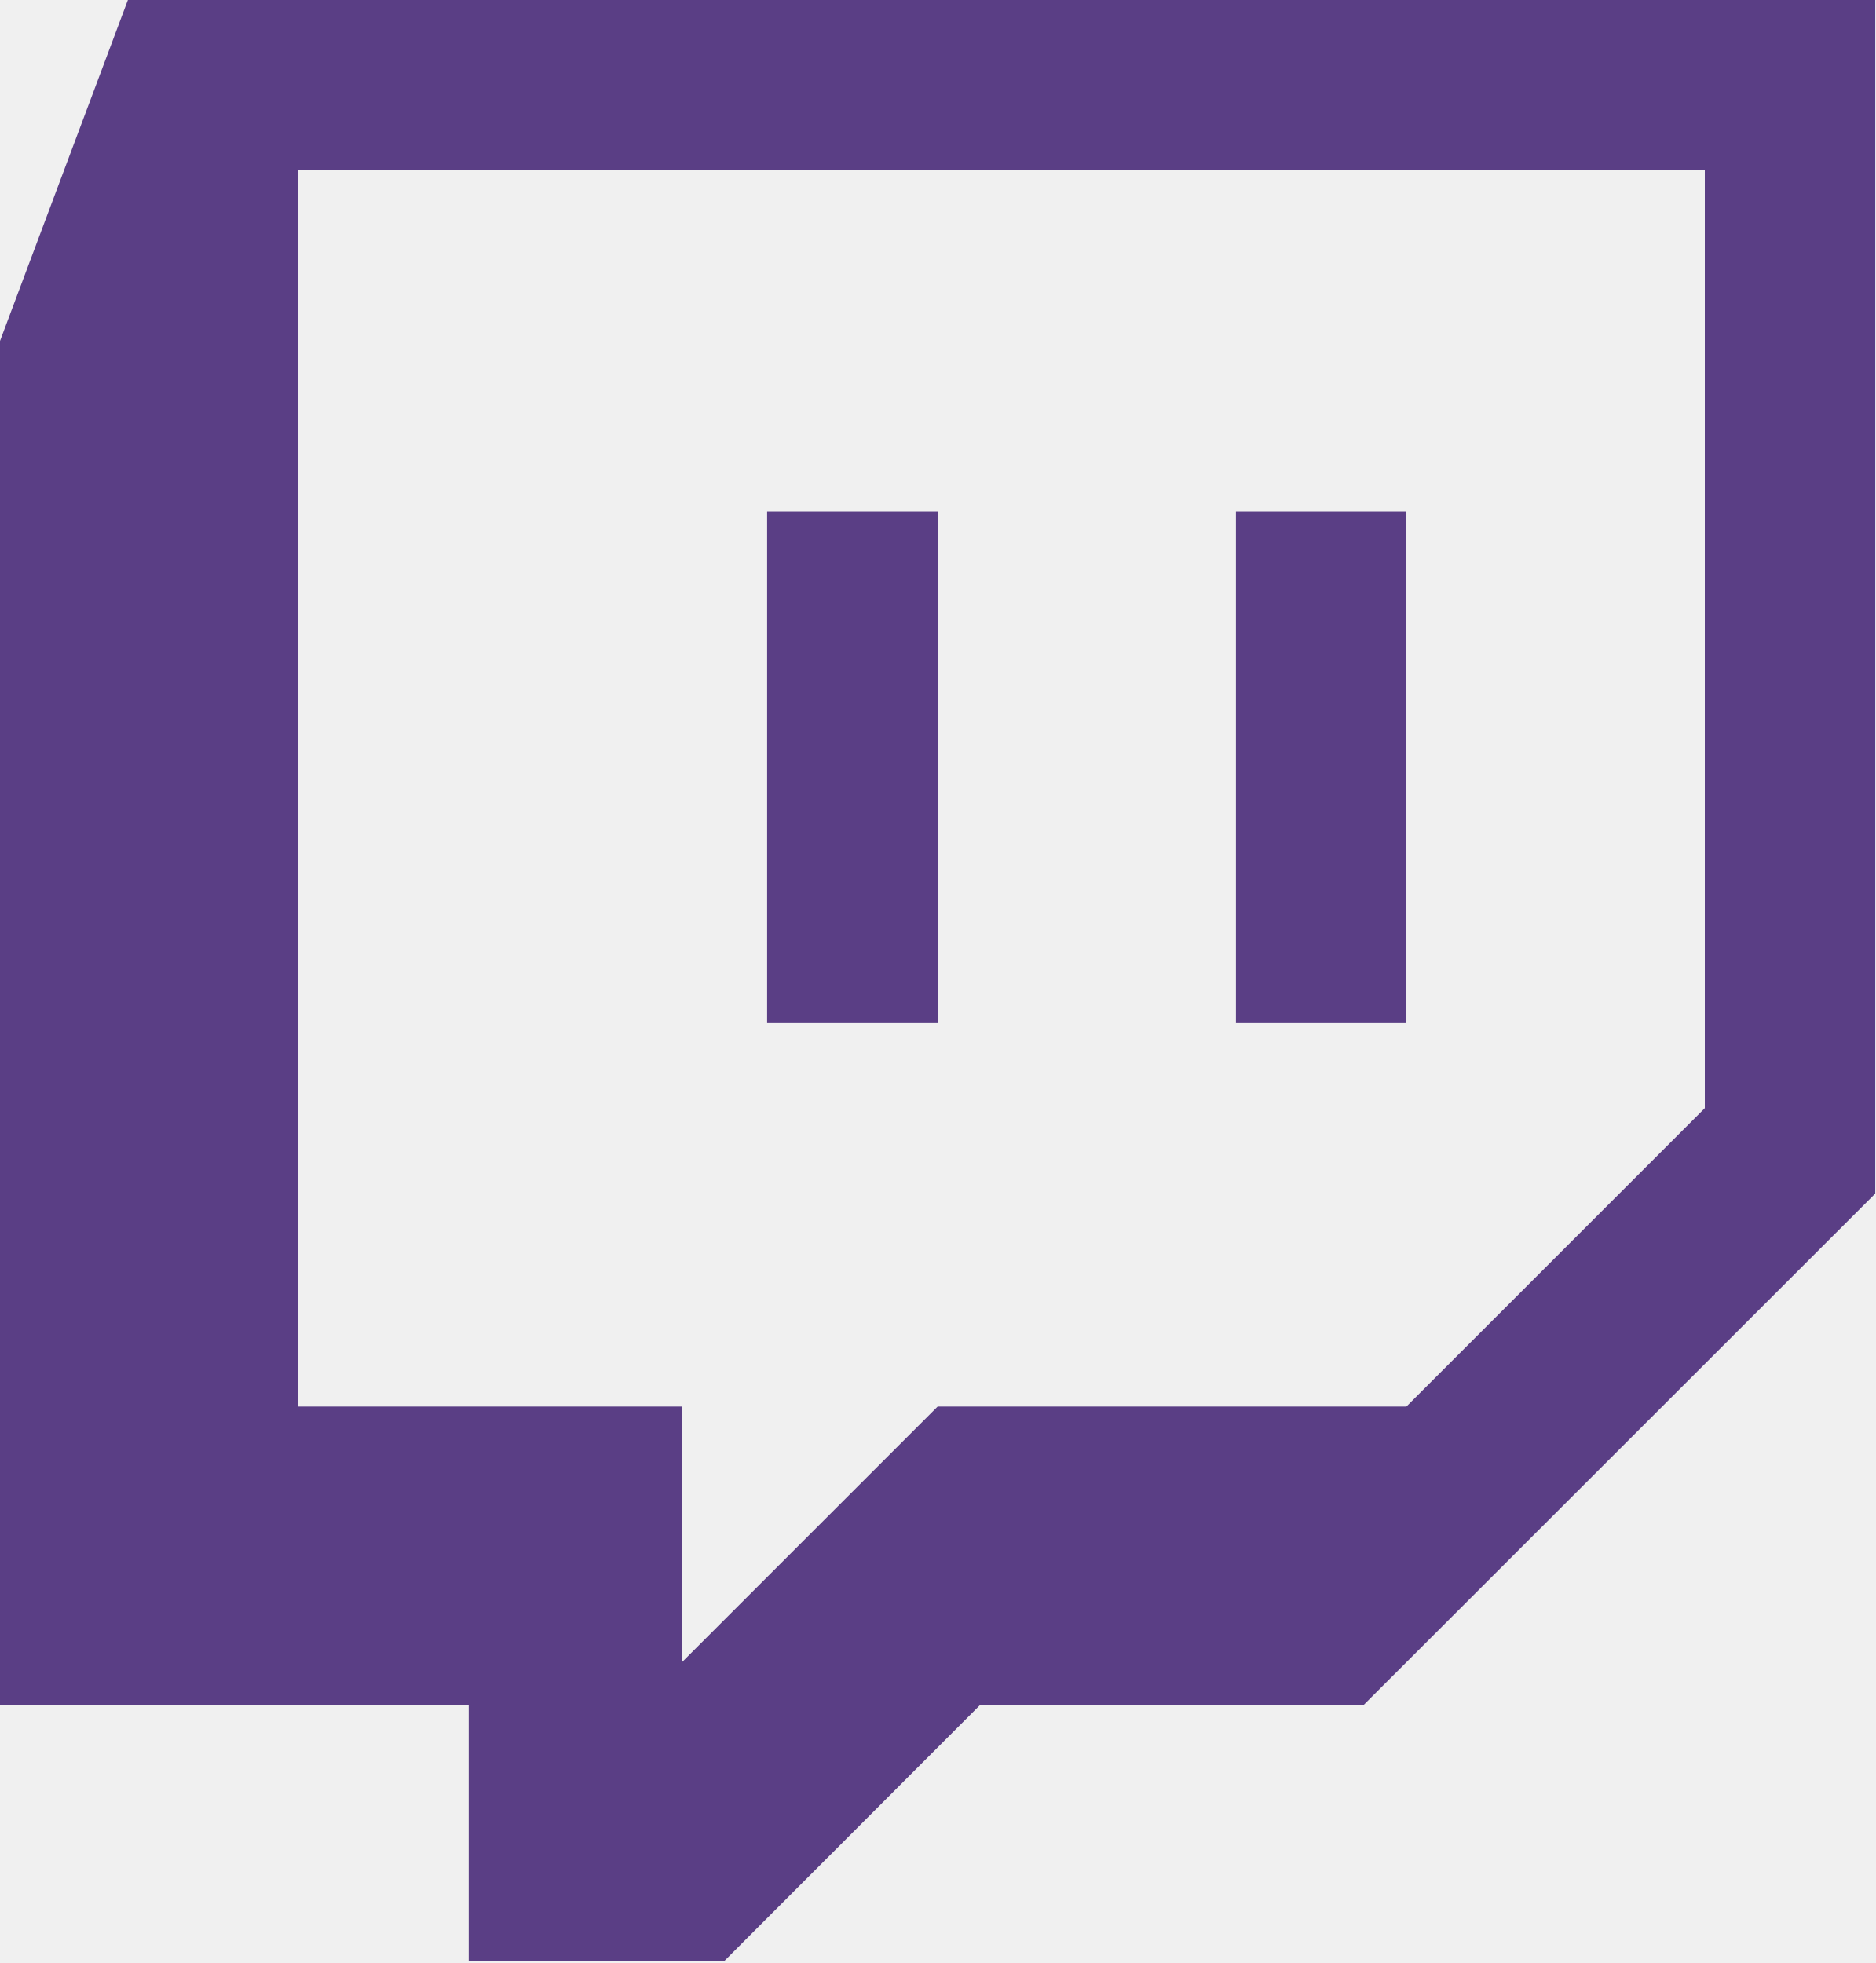
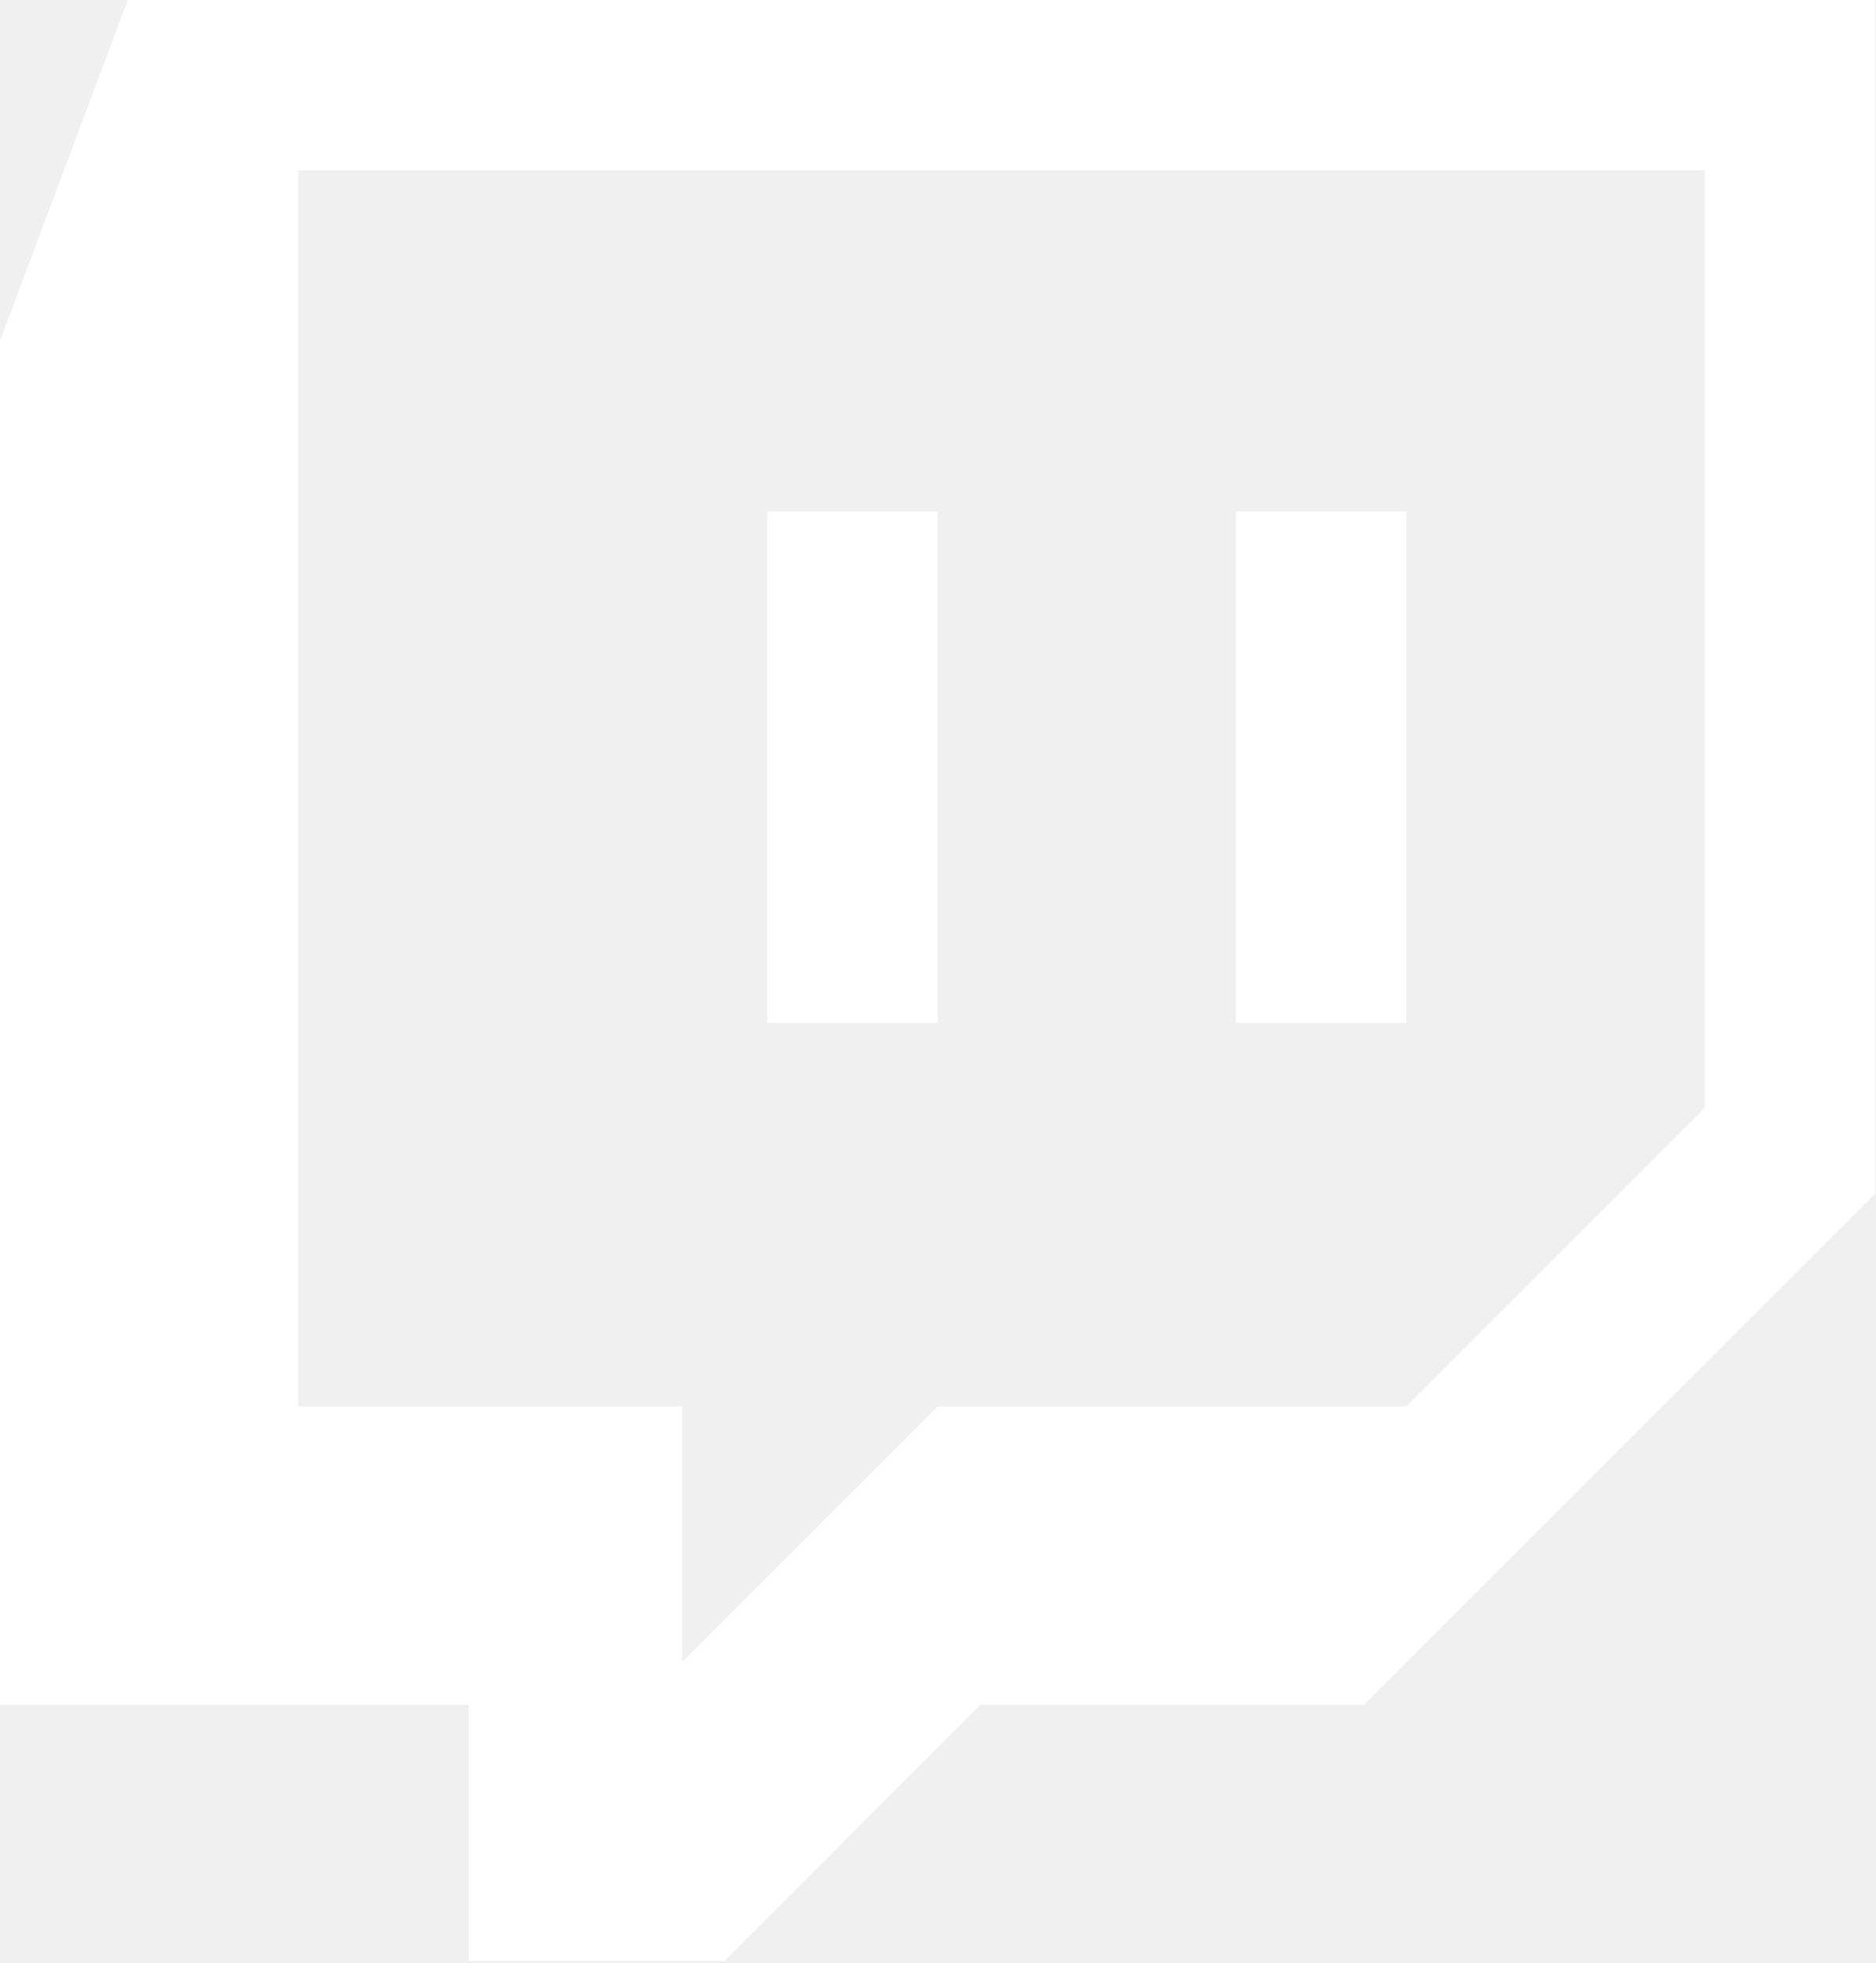
<svg xmlns="http://www.w3.org/2000/svg" width="256px" height="268px" viewBox="0 0 256 268" version="1.1" preserveAspectRatio="xMidYMid">
  <g>
-     <path d="M17.458,0 L0,46.556 L0,232.757 L63.983,232.757 L63.983,267.691 L98.914,267.691 L133.812,232.757 L186.172,232.757 L256,162.954 L256,0 L17.458,0 Z M40.717,23.263 L232.731,23.263 L232.731,151.292 L191.992,192.033 L128,192.033 L93.113,226.919 L93.113,192.033 L40.717,192.033 L40.717,23.263 Z M104.725,139.668 L128,139.668 L128,69.844 L104.725,69.844 L104.725,139.668 Z M168.722,139.668 L191.992,139.668 L191.992,69.844 L168.722,69.844 L168.722,139.668 Z" fill="#5A3E85" />
+     <path d="M17.458,0 L0,46.556 L0,232.757 L63.983,232.757 L63.983,267.691 L98.914,267.691 L133.812,232.757 L186.172,232.757 L256,162.954 L256,0 L17.458,0 Z M40.717,23.263 L232.731,23.263 L232.731,151.292 L191.992,192.033 L128,192.033 L93.113,226.919 L93.113,192.033 L40.717,192.033 L40.717,23.263 Z M104.725,139.668 L128,139.668 L128,69.844 L104.725,69.844 L104.725,139.668 Z M168.722,139.668 L191.992,139.668 L191.992,69.844 L168.722,69.844 L168.722,139.668 Z" fill="#ffffff" />
  </g>
</svg>
